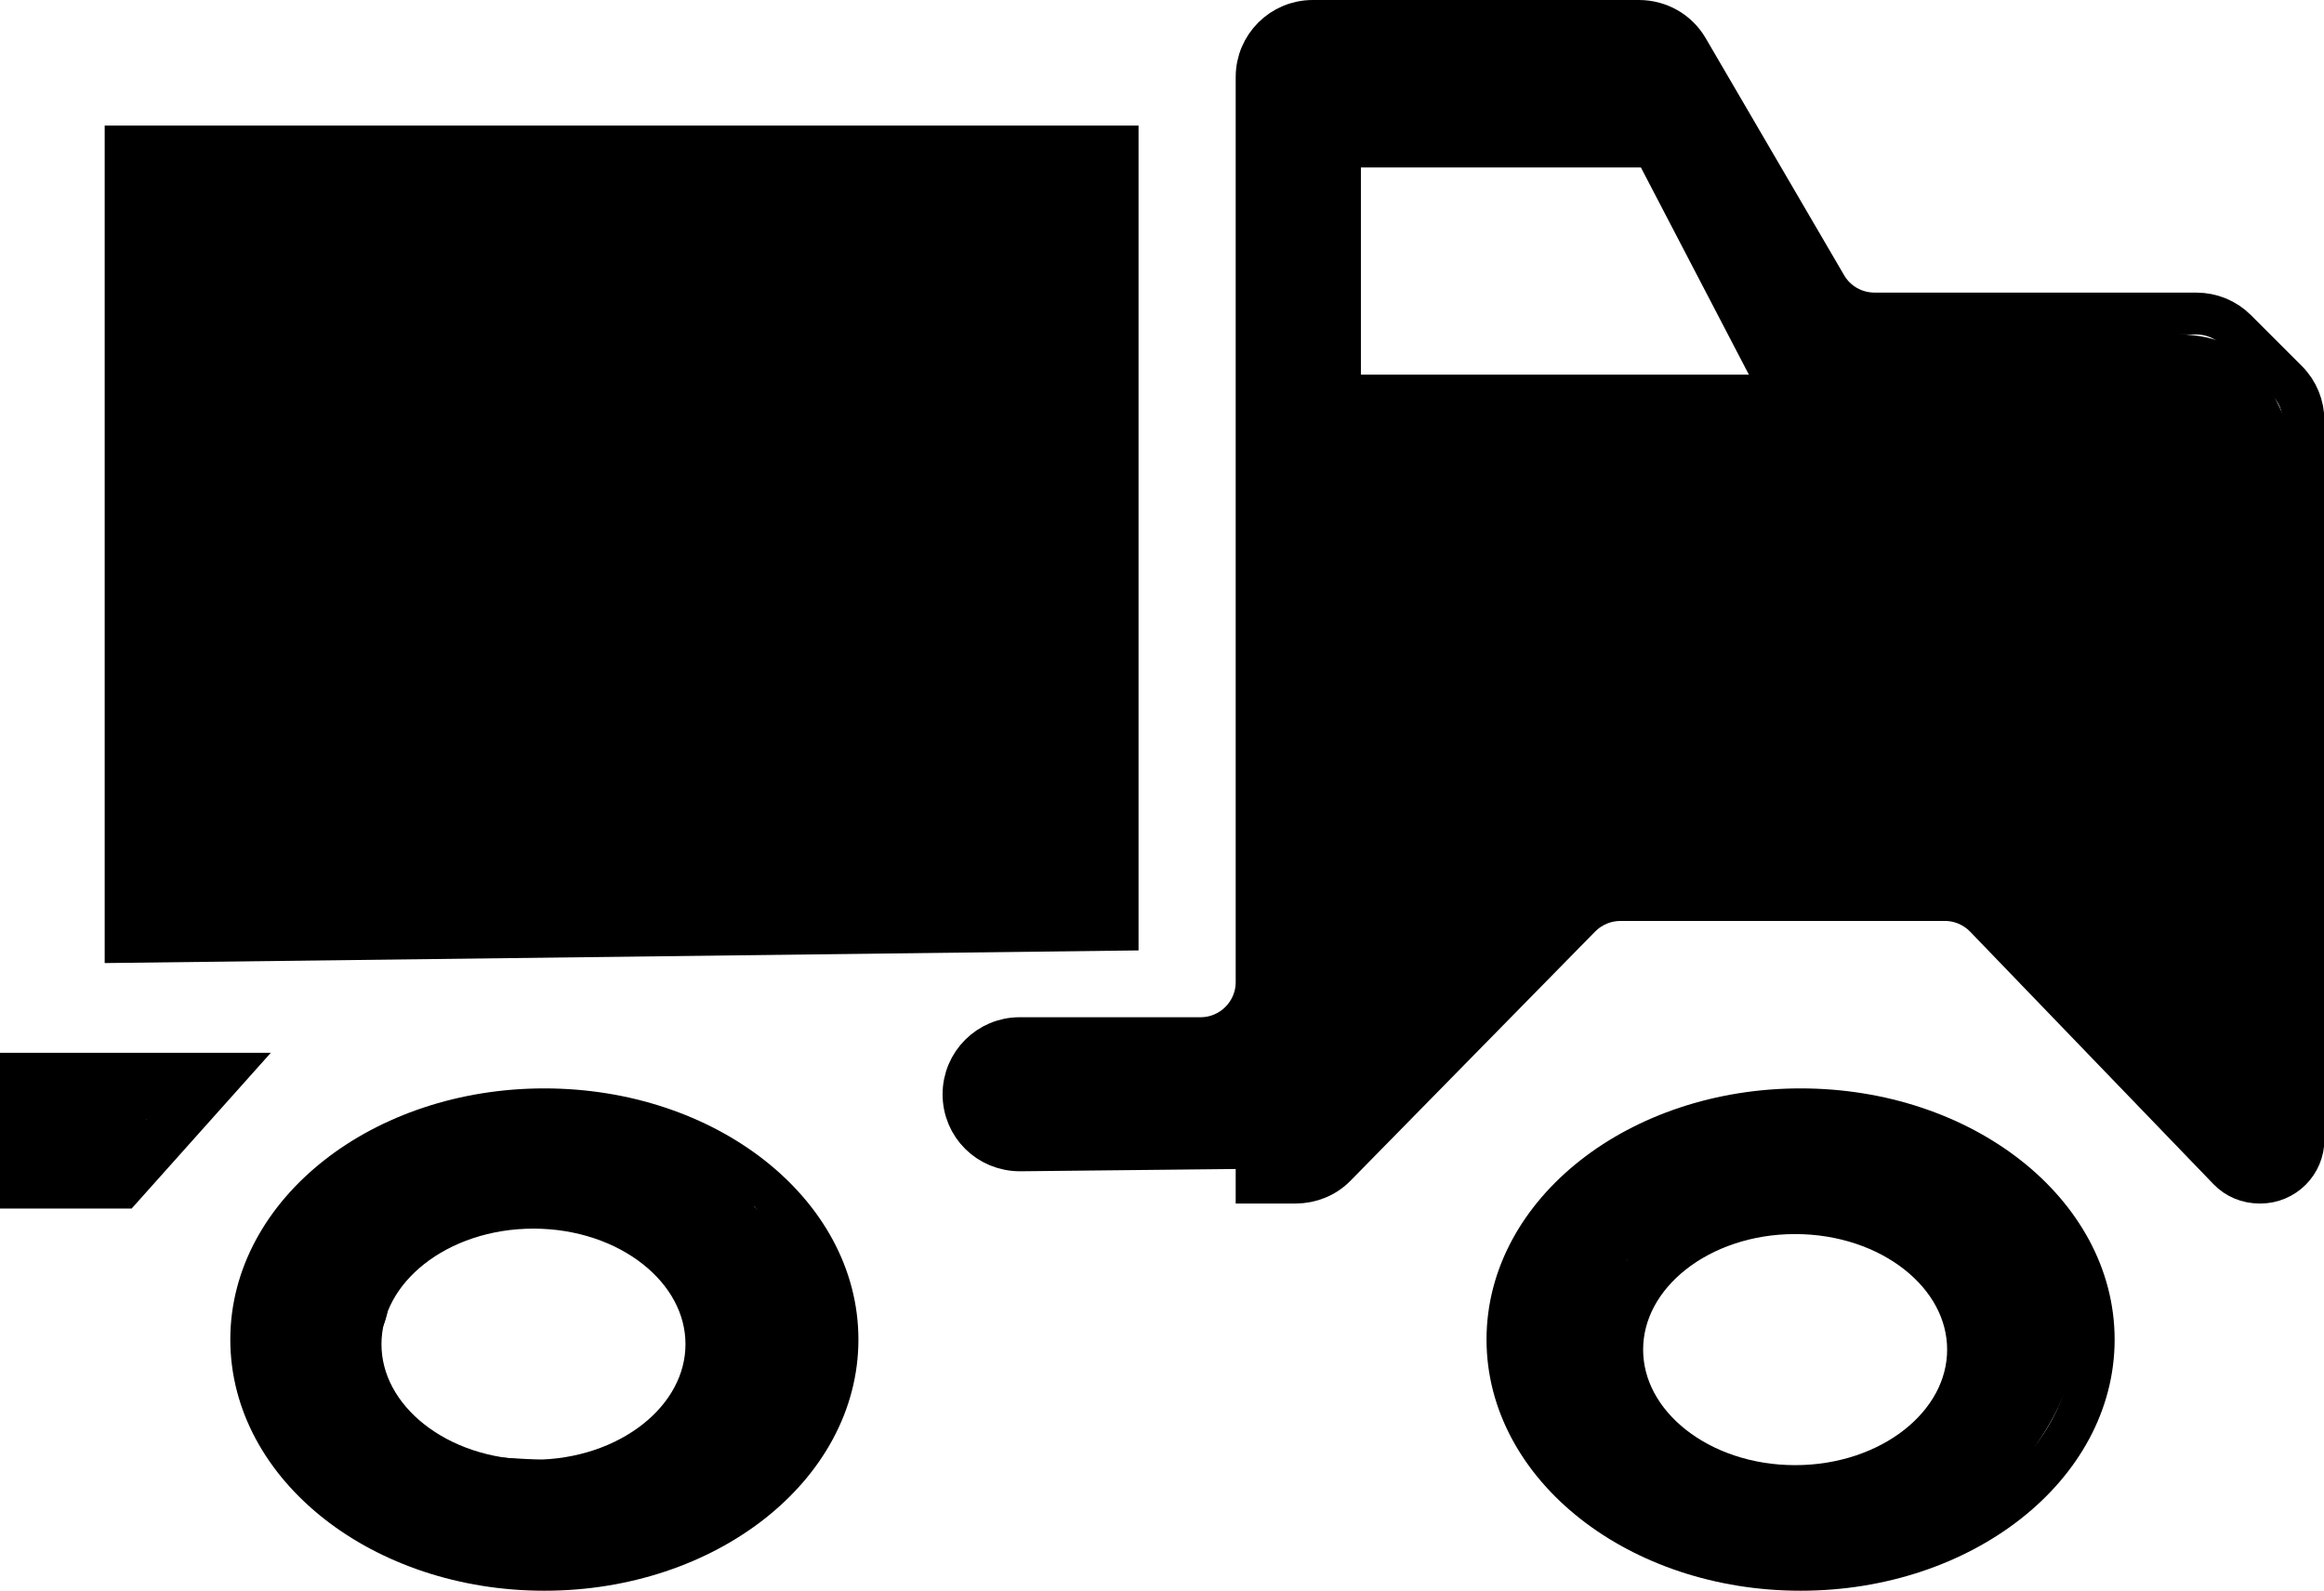
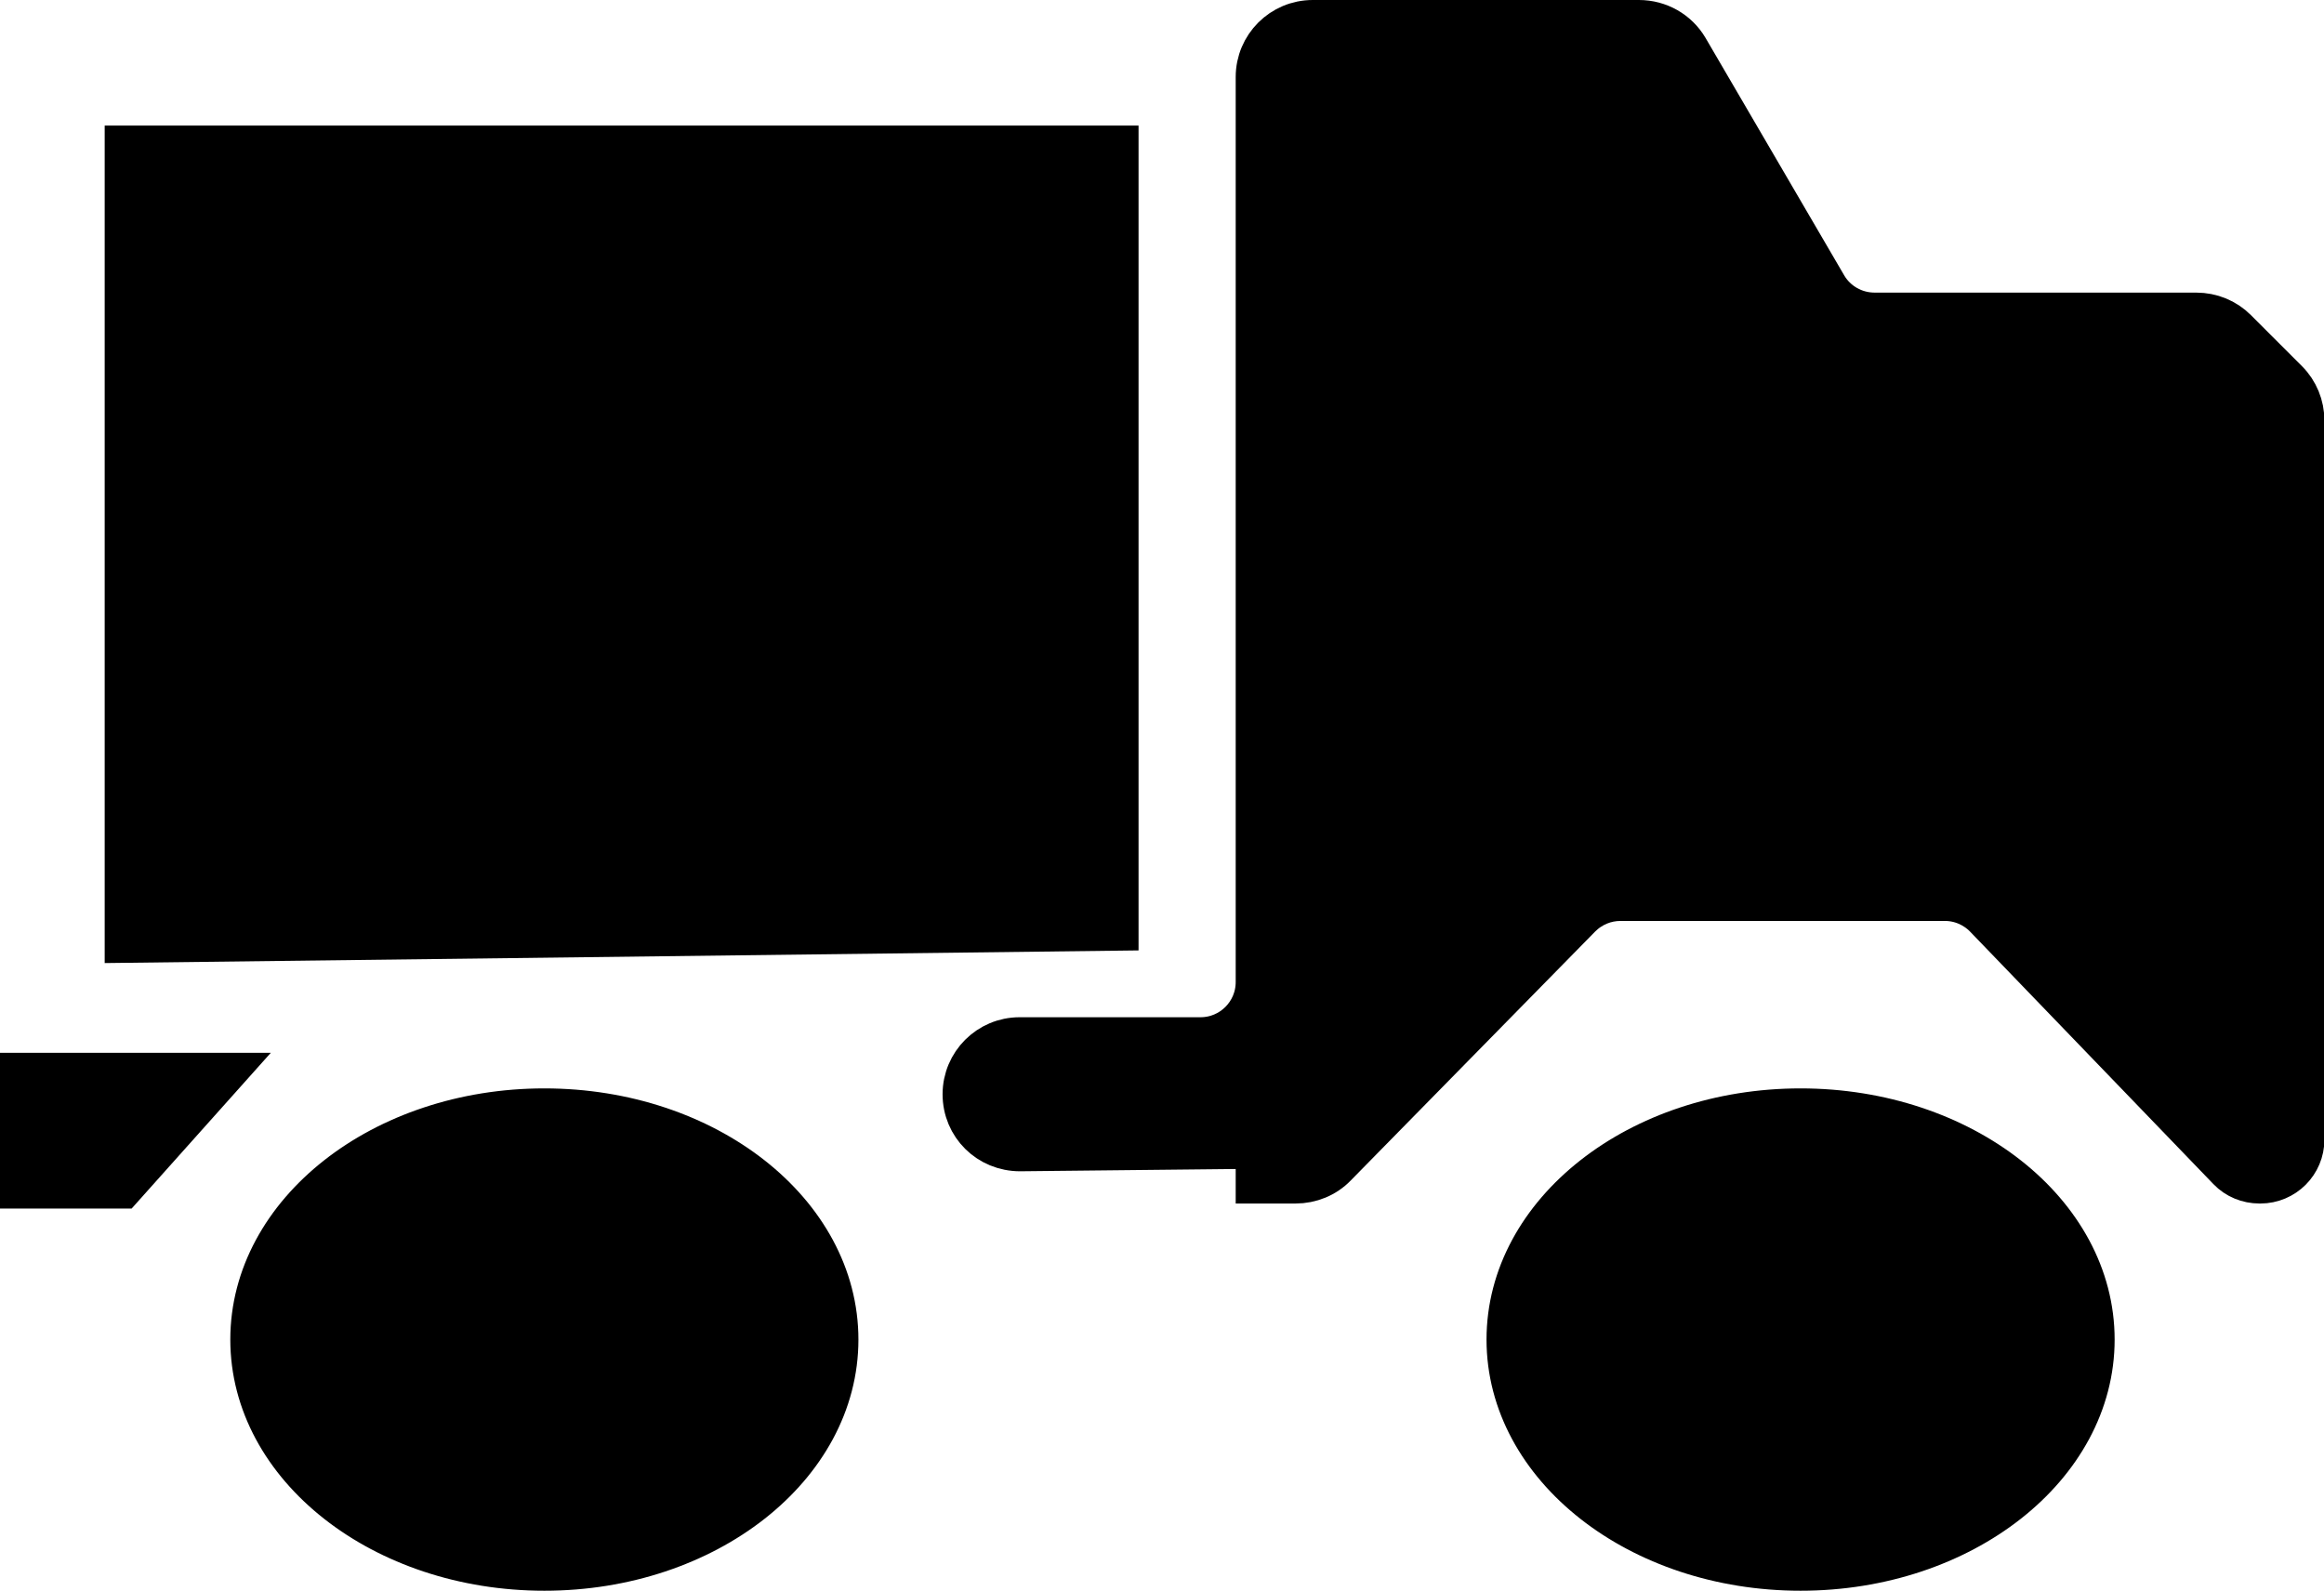
<svg xmlns="http://www.w3.org/2000/svg" id="Calque_2" data-name="Calque 2" viewBox="0 0 55.5 38">
  <defs>
    <style>
      .cls-1, .cls-2 {
        stroke: #000;
        stroke-miterlimit: 10;
      }

      .cls-2 {
-         fill: none;
+         fill:;
      }
    </style>
  </defs>
  <g id="Calque_1-2" data-name="Calque 1">
    <g>
      <path d="m.7,27.55s.07.08.11.13l-.16-.2c.05.07.1.14.15.22.27.45.91.65,1.37.36.11-.07.21-.12.33-.17l-.24.1c.11-.05.23-.09.35-.12.13-.03.26-.04.38-.08.31-.09.57-.27.86-.39l-1.37-1.37s-.05.07-.08.11l.16-.2c-.18.23-.39.44-.62.63h1.41l-.02-.02.16.2v-.02c.02.08.05.16.09.24v-.02c-.04-.13-.1-.24-.19-.34-.07-.11-.16-.19-.28-.26-.21-.13-.53-.18-.77-.1s-.48.23-.6.46-.2.53-.1.77c.08.19.14.36.3.5.18.17.45.3.71.29l.27-.04c.17-.05.32-.13.44-.26.34-.27.61-.59.86-.94l.1-.24c.04-.13.05-.27.02-.4-.03-.21-.11-.43-.28-.57-.13-.12-.28-.2-.44-.26-.13-.04-.27-.05-.4-.02-.13,0-.26.05-.37.12-.17.07-.32.18-.49.25l.24-.1c-.2.08-.43.09-.64.16-.27.08-.55.2-.79.35l1.37.36c-.12-.2-.26-.38-.42-.55-.17-.18-.46-.29-.71-.29s-.54.11-.71.29-.3.44-.29.71.11.51.29.71h0Z" />
      <g>
        <polygon class="cls-1" points="3 3.5 26.69 3.5 26.69 22.21 3 22.5 3 3.5" />
        <g>
          <path class="cls-2" d="m31.34.5h7.8c.48,0,.92.25,1.16.66l3.31,5.67c.24.41.68.66,1.16.66h7.68c.36,0,.7.14.95.39l1.22,1.22c.25.25.39.59.39.95v17.17c0,.57-.46,1.03-1.03,1.03h-.02c-.28,0-.55-.11-.74-.31l-5.81-6.03c-.25-.26-.6-.41-.96-.41h-7.75c-.36,0-.7.14-.96.4l-5.84,5.95c-.25.26-.6.4-.96.4h-.93v-.83l-5.65.06c-.75,0-1.35-.59-1.35-1.34h0c0-.74.6-1.34,1.34-1.34h4.32c.74,0,1.34-.6,1.34-1.34V1.84c0-.74.6-1.34,1.34-1.34Z" />
          <polygon class="cls-2" points="32 3.5 32 9.45 42.59 9.45 39.49 3.5 32 3.5" />
        </g>
        <polygon class="cls-2" points=".5 25.65 5.35 25.65 2.92 28.37 .5 28.37 .5 25.65" />
        <ellipse class="cls-2" cx="13" cy="32" rx="7" ry="5.5" />
        <ellipse class="cls-2" cx="43" cy="32" rx="7" ry="5.5" />
        <ellipse class="cls-2" cx="42.87" cy="32.24" rx="4.13" ry="3.26" />
        <ellipse class="cls-2" cx="12.74" cy="32.11" rx="4.13" ry="3.26" />
        <path d="m19.41,31.76c-.04-.8-.44-1.35-.92-1.96-.41-.51-.84-1-1.36-1.41s-1.12-.62-1.69-.94c-.71-.39-1.43-.43-2.22-.53s-1.49-.23-2.22.09c-.26.11-.5.25-.77.35-.34.13-.68.23-.99.42-.61.37-1.07.91-1.48,1.48-.19.27-.42.58-.52.9-.05.17-.06.36-.04.53,0,.09.02.17.05.25.11.36.15.32.1-.12-.6,1.14,1.13,2.15,1.73,1.01.29-.55.22-1.03.06-1.53v.53c.05-.29.43-.7.63-.92.26-.28.53-.46.9-.59.39-.14.78-.42,1.18-.52.22-.05.53.03.75.05.3.03.6.07.9.11.47.05.72.13,1.13.34s.86.35,1.24.64c.33.25.6.57.87.89.18.21.64.63.65.93.07,1.28,2.07,1.29,2,0h0Z" />
        <path d="m8.11,27.84c-.98,1.02-1.74,2.36-1.93,3.77-.11.79,0,1.57.51,2.21.21.27.45.48.7.7.09.08.22.22.28.28.06.07.07.11.09.28l1.23-1.23c-.14-.04-.04.01-.1-.04-.13-.1.12.14-.07-.09l-1.21,1.57c.98.65,2.06,1.03,3.17,1.37l.27-1.96c-.41,0-.83,0-1.24,0-.54,0-1,.46-1,1s.46.97,1,1c1.14.06,2.28.13,3.42.19.54.03,1-.48,1-1,0-.57-.46-.97-1-1-1.14-.06-2.28-.13-3.42-.19v2c.41,0,.83,0,1.24,0,1.14,0,1.34-1.63.27-1.96-.96-.3-1.85-.61-2.69-1.17-.41-.27-1.01-.12-1.29.26-.31.42-.26.93.08,1.31.27.32.65.54,1.06.64.8.21,1.34-.49,1.23-1.23-.1-.64-.55-1.14-1.01-1.55-.18-.16-.38-.32-.46-.47-.09-.17-.1-.32-.07-.6.1-.94.71-1.96,1.39-2.67.37-.39.39-1.03,0-1.41s-1.04-.39-1.41,0h0Z" />
        <path d="m11.3,37.25c1.65.09,3.48.12,4.9-.86.72-.49,1.31-1.13,1.79-1.85.51-.76.98-1.71.9-2.65-.04-.54-.43-1-1-1-.51,0-1.04.46-1,1,.05.67.04,1.42-.2,1.99-.05.13-.28.49-.34.56-.07.08-.23.23-.26.25.03-.03-.1.06-.12.07-.02.01-.21.11-.1.07l.77,1.83c1.52-1.16,3.25-2.66,3-4.79-.06-.54-.42-1-1-1-.49,0-1.06.46-1,1,.07.64-.1,1.14-.5,1.67s-.98.98-1.52,1.39c-.4.3-.63.75-.41,1.25.18.41.71.77,1.18.58,1.99-.81,2.64-2.86,2.5-4.87h-2c.05.6-.32,1.2-.67,1.7s-.77.93-1.24,1.21-1.07.43-1.58.48c-.7.06-1.41.03-2.11-.01-.54-.03-1,.48-1,1,0,.57.46.97,1,1h0Z" />
        <path d="m20.01,31.72c.28-.8-.33-1.43-.86-1.92-.39-.37-.81-.72-1.23-1.05-.9-.7-1.84-1.34-2.85-1.88l-.77,1.83c.11.04.21.08.32.12.12.04-.17-.08,0,0,.05.02.09.04.14.06.22.1.43.22.64.34.2.12.39.24.57.37.04.03.08.06.12.09.1.07-.14-.11,0,0,.1.08.2.16.29.24.39.34,1.03.42,1.41,0,.35-.38.42-1.05,0-1.41-.88-.77-1.87-1.35-2.98-1.75-.47-.17-1,.15-1.18.58s-.03,1.01.41,1.25c.84.45,1.64.96,2.4,1.53.04.03.09.06.13.1-.06-.05-.1-.08-.02-.01.09.07.19.15.28.22.18.15.36.3.54.46s.35.32.52.48c.08.08.17.16.25.24.09.09.02.02-.02-.03.06.11.05.08,0-.1-.04-.1-.06-.2-.04-.3-.17.49.2,1.12.7,1.23.56.13,1.05-.17,1.23-.7h0Z" />
        <path d="m46.38,36.57c.47-.28.95-.58,1.35-.95s.72-.84,1.02-1.29c.61-.93,1.02-2.05.74-3.17-.15-.59-.54-1.26-1.18-1.4-.81-.18-1.49.39-1.72,1.13-.09.31-.14.64-.06.95.13.48.57.86,1.08.86.4,0,.8-.19,1-.55.17-.32.17-.68.2-1.03.03-.37.05-.7-.1-1.05-.12-.28-.33-.51-.53-.73-.45-.47-1.04-.84-1.72-.81-.52.02-1.02.44-1,1,.02.52.44,1.02,1,1,.11,0,.12,0,.04-.01-.07-.01-.06,0,.04.02-.09-.04-.1-.04-.04,0,.04.02.08.05.11.07-.11-.08,0,.01.05.06.07.07.13.14.19.21.08.09.07.15.03.03-.03-.09-.03-.26-.05-.08-.02.12-.02.25-.03.37v.12c-.04.21-.01.17.07-.14l.36-.36-.05.03.5-.14h-.07c.17.04.34.09.5.13l.1.07.26.44c-.02.29-.01.35.02.17.04-.11.04-.13,0-.04-.15.23-.35.25-.61.07-.39-.2-.52-.2-.38-.02.05.11.06.11.01.02.02.06.04.12.05.18.06.19.02-.1.01.11,0,.04-.03.42,0,.22-.02.1-.04.19-.06.28-.08.28-.1.3-.24.55-.24.43-.51.84-.8,1.15-.07.08-.15.15-.23.22-.09.08-.11.09-.05.04-.06.04-.12.08-.18.12-.21.14-.42.27-.64.4-.45.27-.65.91-.36,1.37s.89.65,1.37.36h0Z" />
        <path d="m46.7,29.69c.46.05.85.38,1.08.76l1.13-1.47c-.44-.1-.89-.2-1.31-.37s-.69-.44-1.05-.68c-.4-.27-.88-.31-1.32-.5-.24-.11-.45-.24-.71-.3-.28-.06-.52,0-.8.04-.48.05-.97-.02-1.45,0-.58.03-1.16.12-1.73.23-1.06.2-2.59.45-2.32,1.88.1.53.74.83,1.23.7.56-.15.8-.7.7-1.23l-.02-.09-.1.77c-.36.21-.4.26-.11.16.12-.03.24-.06.35-.09.24-.06.47-.11.71-.16.39-.08.79-.15,1.19-.17s.79.02,1.18.01c.25,0,.52,0,.76-.06.27-.03.22-.06-.15-.09.06.03.12.06.18.09.39.19.82.27,1.21.45.28.13.52.38.79.55.68.41,1.46.61,2.22.79.83.2,1.59-.7,1.13-1.47-.62-1.04-1.62-1.62-2.8-1.75-.54-.06-1,.5-1,1,0,.59.46.94,1,1h0Z" />
        <path d="m39.43,28.18c-.24-.04-.43-.06-.66-.03-.29.04-.56.16-.76.38-.22.24-.35.55-.5.84-.26.48-.52.97-.77,1.45-.13.23-.17.51-.1.77.06.23.24.48.46.6.23.12.51.18.77.1.24-.08.47-.23.6-.46.19-.36.38-.71.57-1.07.09-.18.19-.36.28-.53.09-.16.16-.34.27-.49l-.16.2s.03-.03.04-.04l-.2.16s.03-.02.05-.03l-.24.1s.06-.02.09-.03l-.27.04c.07,0,.13,0,.2,0l-.27-.04s.04,0,.06.01c.27.05.52.04.77-.1.21-.12.41-.36.46-.6.06-.26.05-.54-.1-.77-.13-.21-.35-.42-.6-.46h0Z" />
        <path d="m40.87,28.86l2.74.04c.43,0,.85,0,1.28.03.1,0,.2.01.3.02.03,0,.31.04.13.01.23.04.46.09.69.15.5.15,1.11-.18,1.23-.7s-.16-1.07-.7-1.23c-.92-.27-1.88-.28-2.83-.3l-2.85-.04c-.52,0-1.02.46-1,1s.44.99,1,1h0Z" />
        <path d="m36.69,29.67c-.24,1.15-.6,2.34-.36,3.52.22,1.05.92,1.99,1.83,2.55.45.27,1.12.11,1.37-.36s.12-1.08-.36-1.37c-.04-.03-.33-.21-.1-.05-.08-.05-.15-.13-.22-.2s-.14-.14-.2-.22c-.07-.09-.06-.08.02.03-.03-.04-.06-.08-.08-.12-.05-.08-.1-.17-.15-.26-.03-.06-.15-.24-.02-.03-.1-.15-.12-.39-.16-.57-.02-.11-.02-.1,0,.05,0-.05,0-.1-.01-.15,0-.12,0-.23,0-.35,0-.02.04-.32,0-.1.02-.12.04-.24.06-.37.1-.49.2-.98.3-1.46s-.15-1.1-.7-1.23c-.5-.11-1.12.15-1.23.7h0Z" />
        <path d="m38.11,33.96c1.29,0,1.29-2,0-2s-1.29,2,0,2h0Z" />
        <path d="m39.43,36.84c.14,0,.27,0,.41,0-.17-.02.2.05.24.05.27.06.53.14.8.21.55.13,1.12.21,1.69.25.52.03,1.03.01,1.54-.05.71-.09,1.28-.24,1.73-.85.31-.42.09-1.13-.36-1.37-.52-.28-1.04-.09-1.37.36.24-.2.28-.25.14-.16.12-.05.13-.05.02-.02-.08.01-.15.03-.23.05-.23.04.07,0-.14.02-.14.01-.27.02-.41.03-.45.02-.89,0-1.34-.04-.33-.03.18.04-.14-.02-.12-.02-.24-.04-.35-.06-.22-.04-.44-.1-.65-.16-.51-.14-1.04-.26-1.58-.24s-1.03.44-1,1c.02.52.44,1.03,1,1h0Z" />
        <path d="m24.24,27.07c2.2.15,4.41.18,6.61.1.52-.02,1.02-.45,1-1-.02-.53-.44-1.02-1-1-2.2.08-4.41.05-6.61-.1-.52-.04-1.02.49-1,1,.03.57.44.96,1,1h0Z" />
        <path d="m29.74,26.78c.21.02.42-.02.63-.05.13-.02.26-.06.38-.11.19-.08.38-.16.56-.28s.34-.25.48-.41c.1-.09.17-.2.21-.32.06-.12.09-.25.09-.39,0-.14-.02-.27-.09-.39-.04-.12-.11-.23-.21-.32-.19-.17-.44-.3-.71-.29s-.53.09-.71.29c-.07.08-.14.15-.23.21l.2-.16c-.11.08-.23.15-.36.21l.24-.1c-.13.06-.27.1-.42.12l.27-.04c-.11.01-.22.02-.33,0-.14,0-.27.02-.39.09-.12.04-.23.11-.32.21-.1.09-.17.2-.21.32-.06.12-.09.25-.09.39.01.26.1.53.29.71l.2.16c.16.09.32.14.5.14h0Z" />
        <path d="m31.44,27.96c.87-.91,1.64-1.92,2.29-2.99.27-.45.12-1.12-.36-1.37s-1.08-.12-1.37.36c-.32.53-.67,1.04-1.05,1.53l.16-.2c-.34.44-.7.86-1.08,1.25-.36.38-.4,1.04,0,1.41s1.03.4,1.41,0h0Z" />
        <path d="m30.22,10.64c.01,4.7-.69,9.39-.13,14.08.06.54.41.99,1,1,.49,0,1.06-.46,1-1-.56-4.69.14-9.38.13-14.08,0-1.29-2-1.29-2,0h0Z" />
        <path d="m31.84,25.3c-.05.06-.09.11-.01.02.04-.05.08-.1.12-.14.08-.09.15-.17.24-.25.07-.07.15-.14.22-.21.05-.04.1-.08.15-.12.11-.09-.19.14,0,0,.42-.31.67-.88.36-1.37s-.88-.63-1.37-.36-.8.86-.77,1.43.36,1.07.77,1.46c.24.22.52.32.84.28s.53-.22.73-.48c.64-.85,1.28-1.69,1.92-2.53l-1.83-.24c-.04-.14-.03-.26.03-.37.03-.06.03-.07,0-.02-.03.05-.07.11-.1.16-.08.11-.17.22-.25.33-.17.22-.35.45-.52.67-.37.48-.7.92-.9,1.5-.16.47.15,1,.58,1.18.49.21.95,0,1.25-.41.11-.15.22-.3.34-.45-.14.18.01-.01.04-.05.07-.08.13-.17.2-.25.22-.27.45-.54.68-.8.49-.54,1-1.06,1.54-1.55.39-.35.39-1.06,0-1.41-.41-.38-1-.38-1.41,0-1.16,1.06-2.19,2.24-3.12,3.51l1.83.77c.08-.24-.1.17.02-.05.03-.06.06-.11.09-.17.07-.12.16-.24.24-.35.18-.24.37-.48.56-.73s.39-.48.56-.73c.28-.39.37-.85.26-1.31-.09-.38-.46-.67-.83-.72-.43-.06-.74.15-1,.48-.65.84-1.29,1.68-1.92,2.53l1.57-.2s-.07-.07-.11-.1c-.02-.02-.14-.18-.07-.06s0-.03-.03-.05c-.03-.05-.03-.04,0,.02.03.08.03.07,0-.01v-.06c0,.05,0,.1.01.15-.01-.13,0,.05-.02.09.03-.15-.04.09-.08.14-.03.03-.24.18-.11.12l-1.01-1.73c-.56.41-1.02.87-1.44,1.42-.15.19-.16.55-.1.77.06.23.24.48.46.6.23.12.51.18.77.1s.43-.24.6-.46h0Z" />
        <path d="m34.1,25.49c1.8-2.36,3.99-4.59,6.33-6.5.42-.34.35-1.06,0-1.41-.41-.41-.99-.34-1.41,0-2.49,2.03-4.7,4.35-6.65,6.9-.33.43-.07,1.12.36,1.37.51.3,1.04.07,1.37-.36h0Z" />
        <path d="m37.42,21.35c2.22.13,4.45.08,6.66-.16.52-.06,1.03-.42,1-1-.02-.49-.44-1.06-1-1-2.21.24-4.44.29-6.66.16-.52-.03-1.02.48-1,1,.03.57.44.97,1,1h0Z" />
        <path d="m44.08,21.07c1.08-.13,2.09-.05,3.13.25,1.13.33,1.69-1.22.77-1.83-3.52-2.35-7.66-3.61-11.89-3.67v2c3.6.01,7.2.05,10.8.11l-.5-1.86c-1.61.93-3.26,1.79-4.93,2.59-1.08.52-.28,2.03.77,1.83l3.01-.58c1.1-.21.86-2.04-.27-1.96-2.58.17-5.17.25-7.76.23l.27,1.96c1.52-.55,3.1-.78,4.7-.97l-.27-1.96c-1.53.6-3.06,1.2-4.6,1.8l-.56.22c-.33.13-.59.07-.1.35.44.26.32.12.39-.26.03-.19.07-.39.1-.58.15-.82.29-1.65.44-2.47.18-1.02-1.33-1.88-1.83-.77-.81,1.8-1.61,3.6-2.42,5.4l1.86.5c-.08-1.66.38-3.31.71-4.93.15-.76-.71-1.69-1.47-1.13s-1.12,1.29-1.51,2.13c-.43.92-.83,1.86-1.2,2.8l1.83-.24c-.25-.47-.22-1.18-.28-1.7-.08-.63-.15-1.26-.23-1.89-.15-1.26-1.89-1.31-2,0-.22,2.76-.27,5.53-.14,8.3.05,1.14,1.6,1.34,1.96.27.31-.92.57-1.85.75-2.8.15-.79.11-1.66.61-2.33.16-.22.37-.55.61-.69.36-.22,1.09-.26,1.5-.35,1-.23,2.01-.47,3.01-.7l-.53-1.93c-.76.3-1.51.61-2.27.91-.62.25-1.3.38-1.56,1.07-.18.48.2,1.13.7,1.23.35.07.58.03.89-.12,1.17-.54.15-2.26-1.01-1.73l-.06.03.77-.1h-.06c.23.4.47.81.7,1.22v-.03c-.22.23-.46.47-.69.7,1.04-.42,2.08-.84,3.12-1.26,1.17-.47.75-2.23-.53-1.93-1.2.28-2.41.56-3.61.85-.49.11-1,.19-1.43.45-.39.24-.69.62-.98.98-.67.84-.85,1.59-1.01,2.63-.18,1.15-.48,2.28-.85,3.38l1.96.27c-.13-2.77-.08-5.54.14-8.3h-2c.1.82.2,1.65.3,2.47.09.74.13,1.46.49,2.13.45.83,1.53.51,1.83-.24.27-.69.56-1.38.88-2.06.23-.49.46-1.34.92-1.68l-1.47-1.13c-.36,1.79-.87,3.62-.78,5.46.04.9,1.43,1.48,1.86.5.81-1.8,1.61-3.6,2.42-5.4l-1.83-.77c-.21,1.16-.42,2.33-.62,3.49-.15.89-.14,2.05,1,2.23.49.08.94-.17,1.39-.35l1.67-.66,3.34-1.31c.47-.18.79-.57.72-1.1-.06-.44-.49-.93-.98-.87-1.77.22-3.54.44-5.23,1.04-1.03.37-.91,1.95.27,1.96,2.59.02,5.18-.05,7.76-.23l-.27-1.96-3.01.58.77,1.83c1.68-.8,3.32-1.66,4.93-2.59.87-.5.48-1.85-.5-1.86-3.6-.06-7.2-.1-10.8-.11-1.29,0-1.29,1.98,0,2,3.89.05,7.64,1.24,10.88,3.4l.77-1.83c-1.19-.35-2.42-.47-3.66-.32s-1.28,2.15,0,2h0Z" />
        <path d="m32,11.6c4.13.08,8.3-.53,12.41.11l.27-1.96c-4.44.15-8.86.56-13.25,1.22-1.19.18-.77,1.87.27,1.96,5.21.49,10.39-.83,15.61-.41l-.27-1.96c-3.29.52-6.58,1.03-9.86,1.55-1.12.18-.84,1.99.27,1.96,2.75-.07,5.5-.15,8.25-.22l-.27-1.96c-3.22.91-6.62.79-9.87,1.53-1.12.25-.85,1.95.27,1.96,3.92.04,7.84.29,11.74.75v-2c-2.19.19-4.38.37-6.57.56-1.26.11-1.31,1.99,0,2l2.12.02c1.29.01,1.29-1.98,0-2-3.26-.05-6.51-.3-9.76-.57-1.11-.09-1.39,1.8-.27,1.96-.04-.38-.17-.47-.38-.26l1.37.36c-.73-1.15-1.02-2.37-.9-3.72l-1.96.27c.4,1.22.72,2.46.95,3.73.22,1.2,1.85.76,1.96-.27.15-1.38.37-2.75.64-4.11h-1.93c.06.21.12.42.17.63.13.48.73.9,1.23.7.85-.34,1.72-.49,2.63-.32l-.24-1.83c-.77.55-1.53,1.1-2.3,1.65-.88.63-.39,2.15.77,1.83.79-.22,1.58-.44,2.37-.66l-.77-1.83c-.91.44-1.86.71-2.86.88l.53,1.93c2.05-.79,4.15-1.47,6.29-2.01s4.38-1.08,6.62-.92l-.86-1.5c-.79,1.07-1.38,2.23-1.84,3.48-.34.92,1.04,1.72,1.67.97.95-1.12,1.85-2.27,2.72-3.46l-1.86-.5c.13,1.4.21,2.8.24,4.21.03,1.28,2.03,1.29,2,0-.03-1.41-.11-2.81-.24-4.21-.09-1.02-1.27-1.32-1.86-.5-.77,1.05-1.57,2.06-2.41,3.05l1.67.97c.4-1.08.96-2.07,1.64-3,.49-.66-.19-1.45-.86-1.5-2.3-.17-4.62.36-6.85.91s-4.44,1.25-6.59,2.08c-1.21.47-.74,2.13.53,1.93,1.17-.19,2.27-.56,3.34-1.08s.3-2.13-.77-1.83c-.79.22-1.58.44-2.37.66l.77,1.83c.77-.55,1.53-1.1,2.3-1.65.62-.45.69-1.66-.24-1.83-1.26-.23-2.49-.16-3.69.32l1.23.7c-.06-.21-.12-.42-.17-.63-.25-.91-1.73-1-1.93,0-.3,1.54-.53,3.08-.71,4.64l1.96-.27c-.23-1.27-.54-2.51-.95-3.73-.36-1.1-1.86-.85-1.96.27-.15,1.67.27,3.32,1.17,4.73.29.46.88.64,1.37.36.67-.38,1.25-1.02,1.22-1.85-.03-.74-.57-1.45-1.31-1.55l-.27,1.96c3.25.27,6.5.52,9.76.57v-2l-2.12-.02v2c2.19-.19,4.38-.37,6.57-.56,1.3-.11,1.27-1.85,0-2-3.9-.46-7.81-.72-11.74-.75l.27,1.96c3.26-.73,6.65-.61,9.87-1.53,1.07-.3.88-2-.27-1.96-2.75.07-5.5.15-8.25.22l.27,1.96c3.29-.52,6.58-1.03,9.86-1.55,1.18-.19.78-1.88-.27-1.96-5.21-.43-10.39.89-15.61.41l.27,1.96c4.21-.63,8.46-1,12.72-1.14,1.07-.04,1.43-1.78.27-1.96-4.3-.67-8.62-.09-12.94-.18-1.29-.02-1.29,1.98,0,2h0Z" />
        <path d="m47.29,15.28c.04,1.03,0,2.05-.11,3.07l1.86-.5c-.66-1.35-1.12-2.76-1.43-4.23l-1.93.53c.48,1.75,1,3.49,1.56,5.21l1.83-.77c-.43-.86-.99-1.63-1.67-2.31-.46-.46-1.24-.34-1.57.2-.55.9-.4,2.18.45,2.85.63.49,1.75.25,1.71-.71-.01-.37-.09-.68-.29-1l-1.73,1.01c1.14,1.79,4.49,3.07,5.95.96.6-.87.57-1.99.41-2.99-.2-1.32-.67-2.57-1.14-3.81-.38-1-1.99-.94-1.96.27.04,2.04.14,4.09.3,6.12l1.96-.27c-.5-2.54-.92-5.1-1.25-7.67-.16-1.26-1.88-1.31-2,0-.26,2.83-.2,5.67.16,8.49.16,1.25,1.9,1.31,2,0,.17-2.35.37-4.69,1.13-6.94h-1.93c.33,2.3.66,4.59.98,6.89.07.49.66.78,1.1.72.52-.08.81-.47.87-.98.17-1.63.24-3.29.66-4.88h-1.93c.21,1.43.37,2.87.49,4.32.11,1.3,1.87,1.28,2,0,.2-1.91.4-3.82.61-5.74h-2l.12,3.85c.03,1.07,1.76,1.42,1.96.27.31-1.81.47-3.64.4-5.48-.03-.89-.17-1.69-.65-2.45s-.91-1.2-1.82-1.3c-.85-.09-1.7-.15-2.54-.22s-1.78-.23-2.66-.22c-1.65.03-2.78,1.44-2.46,3.06.09.45.55.7.96.73,1.18.09,2.37.18,3.55.27.57.04,1.15.09,1.72.13.29.02.57.04.86.07.15.01.48.04.51.06l-.36-.36c0-.27-.03-.29-.08-.08-.04.12-.09.24-.13.35-.07.18-.16.36-.24.54-.21.43-.45.83-.71,1.23h1.73c-.58-.97-.55-2.11-.54-3.2,0-.4-.31-.9-.73-.96-.69-.11-1.39-.22-2.08-.33-.53-.09-1.08.14-1.23.7-.13.48.16,1.14.7,1.23.69.11,1.39.22,2.08.33l-.73-.96c-.02,1.45.04,2.93.81,4.21.4.66,1.32.63,1.73,0,.54-.83,1.08-1.78,1.33-2.74.29-1.12-.43-1.87-1.5-1.97-2.22-.22-4.45-.34-6.68-.51l.96.73c-.17-.86,1.55-.45,1.92-.42.31.03,3.82.29,3.82.34,0-.06-.21-.07-.18-.1,0,0,.2.3.22.32.15.23.29.46.35.72.14.57.1,1.21.09,1.79,0,1.33-.12,2.66-.34,3.97l1.96.27-.12-3.85c-.04-1.31-1.87-1.26-2,0-.2,1.91-.4,3.82-.61,5.74h2c-.13-1.62-.32-3.24-.56-4.85-.15-1.01-1.7-.89-1.93,0-.46,1.76-.54,3.61-.73,5.41l1.96-.27c-.33-2.3-.66-4.59-.98-6.89-.06-.43-.57-.73-.96-.73-.46,0-.82.31-.96.73-.81,2.41-1.01,4.95-1.2,7.47h2c-.37-2.82-.42-5.66-.16-8.49h-2c.35,2.75.79,5.48,1.32,8.2.21,1.1,2.05.86,1.96-.27-.16-2.04-.26-4.08-.3-6.12l-1.96.27c.32.85.64,1.7.88,2.58.18.67.38,1.42.28,2.12-.21,1.38-2.27.31-2.72-.4-.69-1.08-2.41-.09-1.73,1.01h.01c.57-.25,1.14-.48,1.71-.72-.18-.14-.26-.22-.14-.43l-1.57.2c.56.57,1,1.19,1.36,1.91.5,1.01,2.18.31,1.83-.77-.56-1.73-1.08-3.46-1.56-5.21-.34-1.25-2.19-.72-1.93.53.34,1.64.9,3.21,1.63,4.71.19.39.73.57,1.13.46.46-.13.69-.52.73-.96.11-1.02.15-2.04.11-3.07-.05-1.28-2.05-1.29-2,0h0Z" />
        <path d="m45.92,9.18c.45-.37.87-.29,1.09.06-.11-.18.07.18,0,0-.11-.26-.19-.46-.37-.67-.29-.34-.71-.48-1.14-.51-.24-.02-.49.02-.72.03-.2.01.23.05.03,0-.08-.03-.07-.02.01,0,.09.04.09.04.01-.01-.15-.13-.33-.22-.52-.27-.12-.03-.28-.05-.4-.06-.2-.01.19.07,0,0,.05.02.3.21.2.1l.09.11s-.04-.07-.06-.1c.04.01.09.23,0,.01-.02-.06-.05-.11-.07-.17-.07-.18-.14-.35-.25-.51-.18-.25-.38-.48-.59-.71-.04-.05-.08-.1-.12-.14-.06-.07.13.19,0,0-.02-.03-.03-.05-.05-.08-.04-.07-.04-.07,0,.01.02.17-.02-.07-.03-.11-.11-.51-.73-.86-1.23-.7-.54.17-.82.68-.7,1.23.09.42.33.76.6,1.08.1.11.2.22.3.33.03.03.06.06.08.1.07.08.06.06-.04-.05,0,.01.1.14.11.16.02.04.04.07.06.11-.06-.15-.07-.17-.03-.07.02.06.04.12.07.17.11.28.2.48.39.7.17.2.4.36.66.44.11.04.22.05.33.06.07.01.13.02.2.02-.15-.03-.17-.03-.06,0-.24-.08-.08-.02-.01.03.13.09.23.14.4.2.19.07.4.1.6.1.14,0,.29-.01.43-.03.06,0,.12,0,.18,0,.04,0,.08,0,.12,0-.17-.03-.21-.03-.1,0-.15-.07-.18-.09-.12-.05.06.04.03.02-.09-.07-.09-.12-.1-.14-.05-.04-.06-.14-.07-.16-.03-.06.11.27.2.5.42.71s.49.34.78.38c.41.05.73-.08,1.04-.34.4-.34.37-1.07,0-1.41-.43-.39-.98-.36-1.41,0h0Z" />
        <path d="m44.28,9.53h1.62c.26.02.53-.1.71-.28s.3-.46.29-.71-.1-.53-.29-.71-.44-.29-.71-.29h-1.62c-.26-.02-.53.1-.71.28s-.3.46-.29.71.1.53.29.71.44.29.71.29h0Z" />
        <path d="m31.72,9.84l.05-3.12.02-1.53c0-.24,0-.47.01-.71,0-.04.03-.3,0-.13.01-.06.03-.13.05-.19-.04.09-.03.09.03-.01.3-.43.09-1.13-.36-1.37-.51-.27-1.05-.1-1.37.36-.34.49-.35,1.1-.36,1.67l-.02,1.65-.05,3.36c0,.52.47,1.02,1,1s.99-.44,1-1h0Z" />
        <path d="m32.04,2.98v-.54c0-.07.08-.49,0-.27l-.26.44.06-.06-.71.29c-.23.01.33.08.4.09.26.04.51.06.77.05.52,0,1.05-.04,1.57-.07,1.06-.05,2.12-.09,3.18-.14.24-.01.48-.02.72-.03.19,0,.56-.09.74-.02-.17-.07.14.17.16.19.16.16.31.33.47.49.57.62,1.1,1.28,1.33,2.11.34,1.24,2.27.71,1.93-.53s-1.18-2.29-2.08-3.24c-.44-.46-.87-.88-1.51-.99-.7-.12-1.46,0-2.16.03-1.44.06-2.89.17-4.33.19-.66,0-1.31-.38-1.88.14-.5.47-.39,1.21-.4,1.84-.01,1.29,1.99,1.29,2,0h0Z" />
        <path d="m32.61,3.65c2.1.19,4.21.26,6.32.2.52-.02,1.02-.45,1-1s-.44-1.02-1-1c-2.11.06-4.22,0-6.32-.2-.52-.05-1.02.49-1,1,.03.58.44.95,1,1h0Z" />
        <path d="m46.89,21.08c.48.69,1.03,1.32,1.67,1.87.6.51,1.19.99,1.71,1.58.48.55.92,1.15,1.46,1.65.26.24.55.44.81.67.06.05.12.1.17.16.02.02.18.2.1.1-.04-.05-.04-.04.02.04l-.03-.08.02.08c-.01-.13-.02-.13-.02,0-.03.52.48,1.02,1,1,.57-.03.97-.44,1-1,.05-.88-.56-1.51-1.2-2.01s-1.12-1.08-1.62-1.68-1.07-1.15-1.69-1.66-1.24-1.11-1.67-1.73c-.31-.44-.88-.65-1.37-.36-.44.26-.67.92-.36,1.37h0Z" />
        <path d="m54.85,27.2c-.07-3.24-.14-6.48.02-9.72.04-.89-1.11-1.28-1.71-.71-.82.79-1.63,1.57-2.45,2.36-.53.51-1.22,1.41-2.01,1.5l.86,1.5c.41-.65,1.25-1.28,2.06-1.19l-.5-.14c-.17-.41-.24-.5-.22-.26,0,.09,0,.19.01.28,0,.16.01.32.02.47.02.35.03.7.05,1.04.03.7.06,1.39.09,2.09l1.96-.27c-.44-1.49-1.29-2.83-2.48-3.83-.41-.35-1.01-.41-1.41,0-.36.36-.42,1.07,0,1.41.94.79,1.62,1.77,1.97,2.95.31,1.05,2.02.89,1.96-.27-.04-.95-.08-1.9-.13-2.85-.04-.89.11-2.19-.94-2.56-.77-.27-1.73.07-2.42.43-.73.38-1.32.97-1.76,1.66-.38.6.1,1.59.86,1.5,1.24-.14,2.13-.84,3.01-1.68.96-.92,1.91-1.84,2.87-2.76l-1.71-.71c-.16,3.24-.09,6.48-.02,9.72.03,1.29,2.03,1.29,2,0h0Z" />
      </g>
    </g>
  </g>
</svg>
